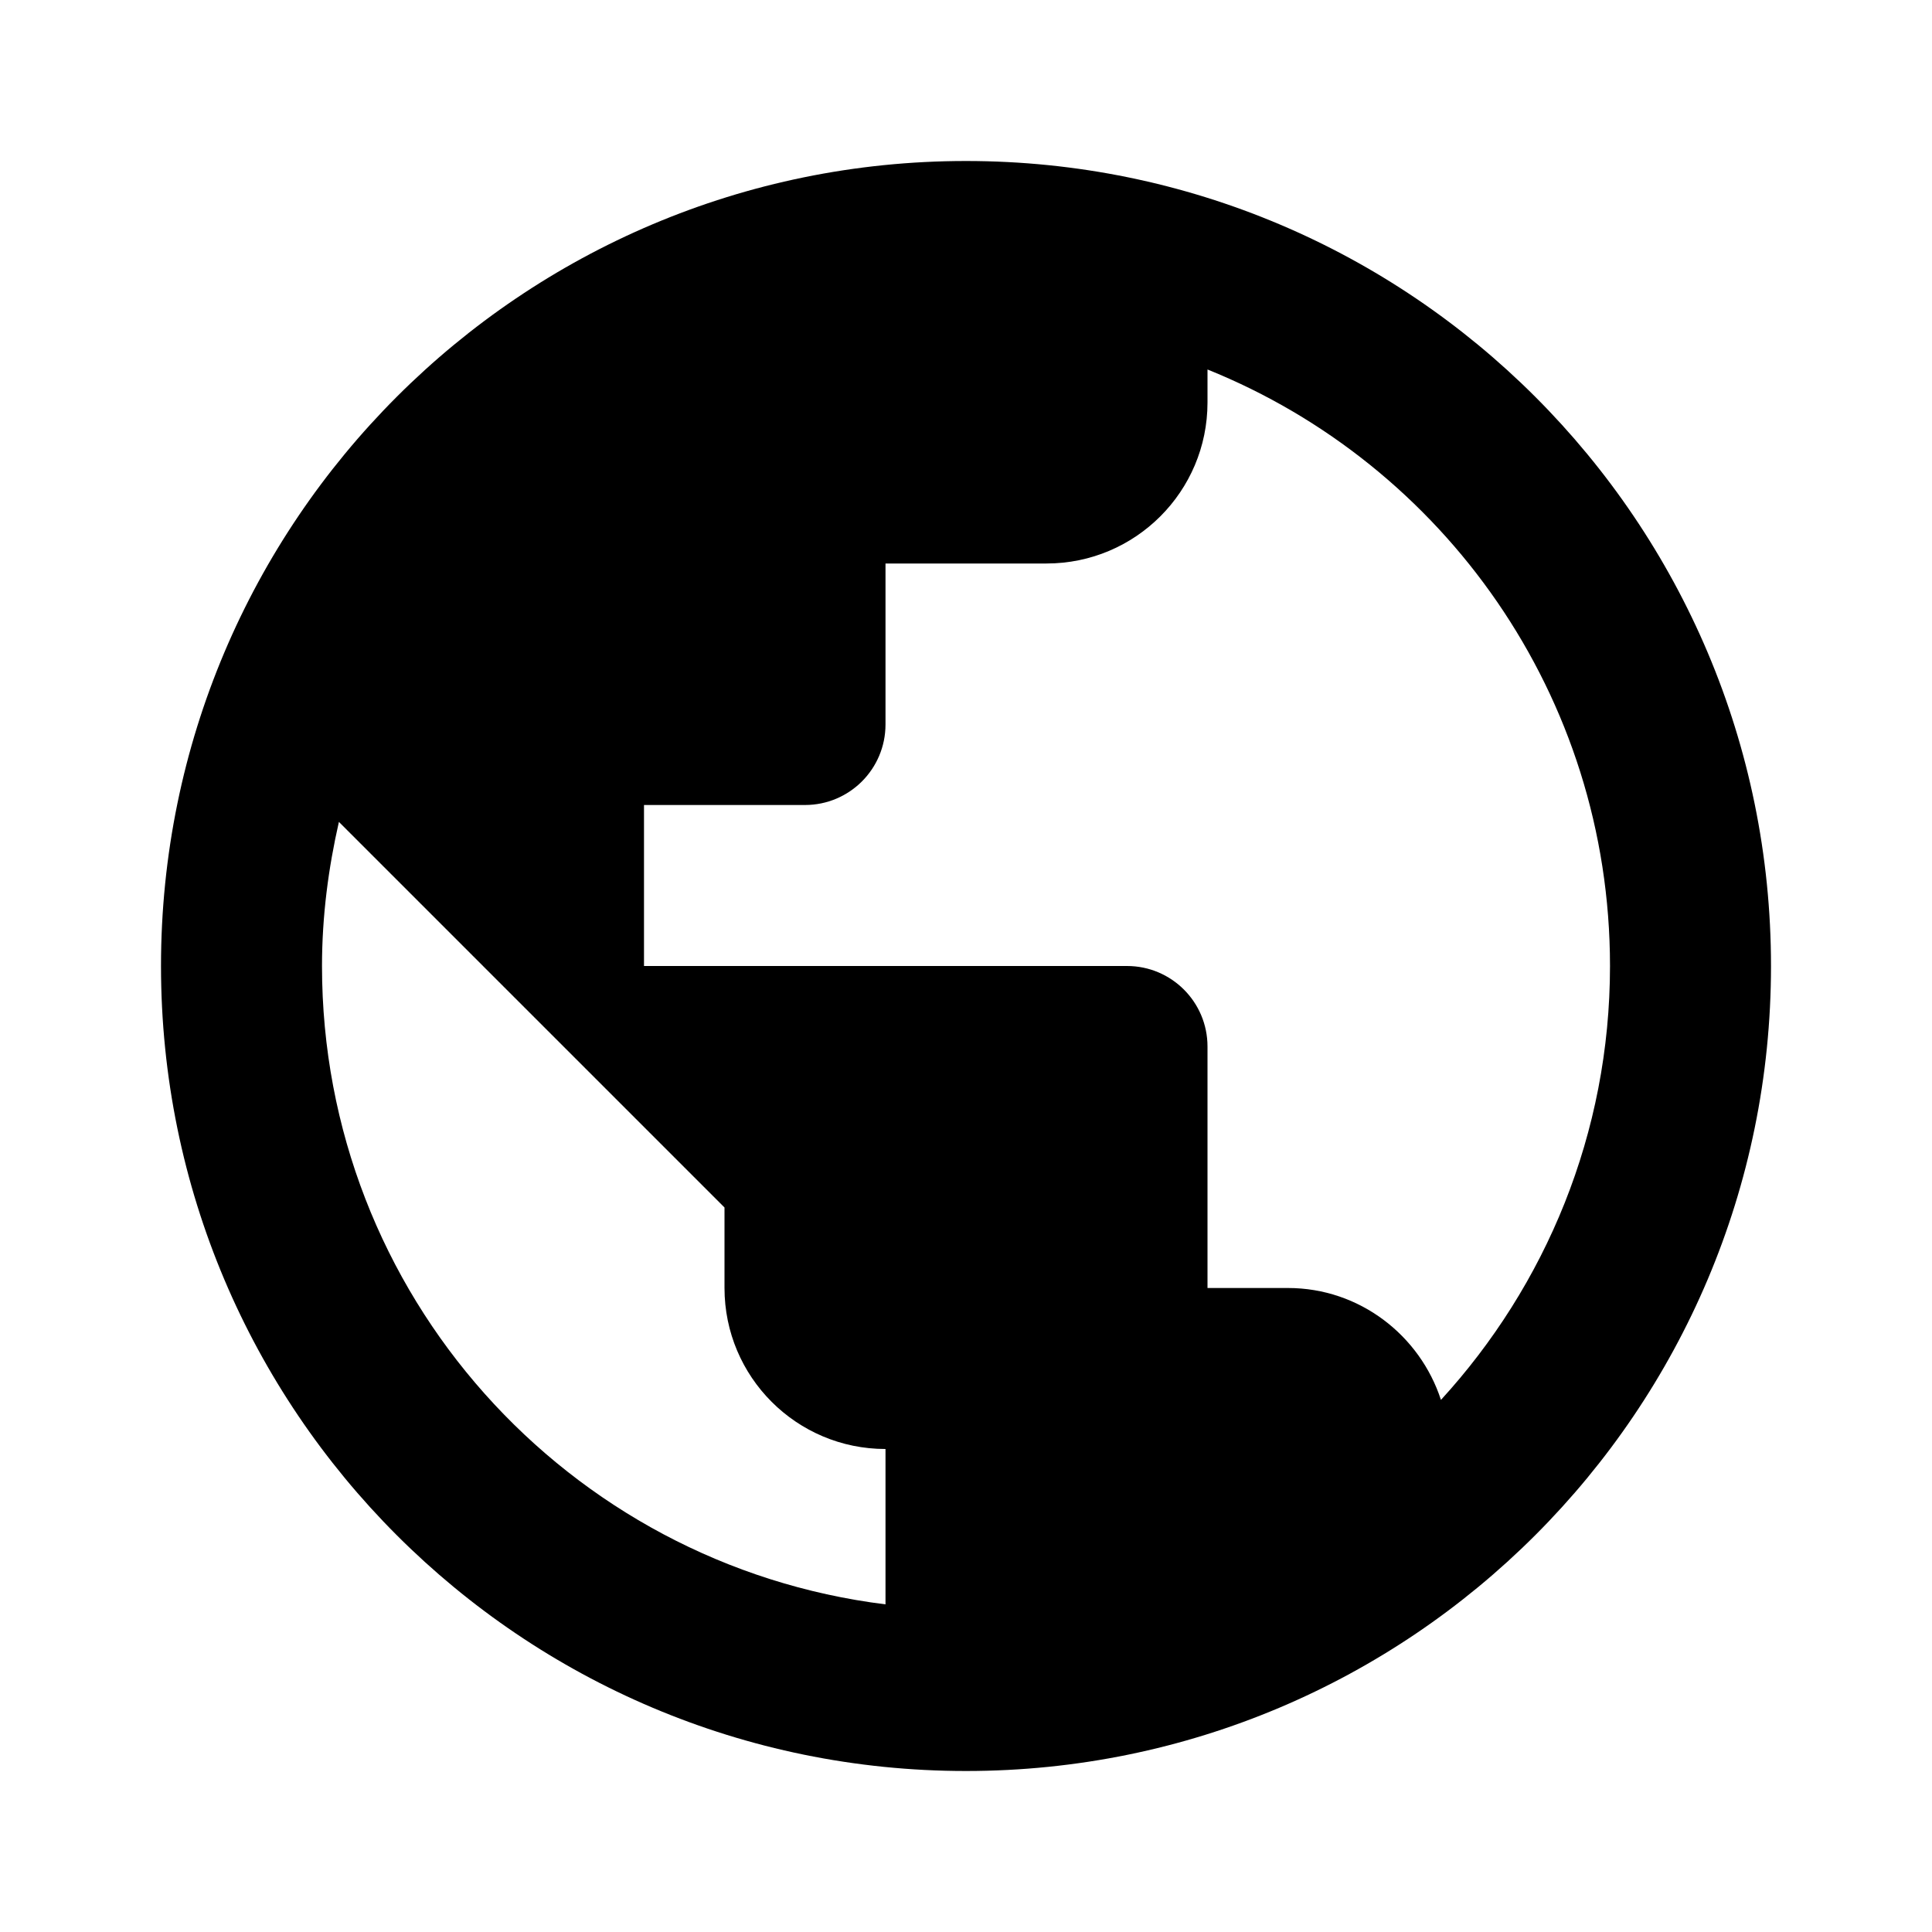
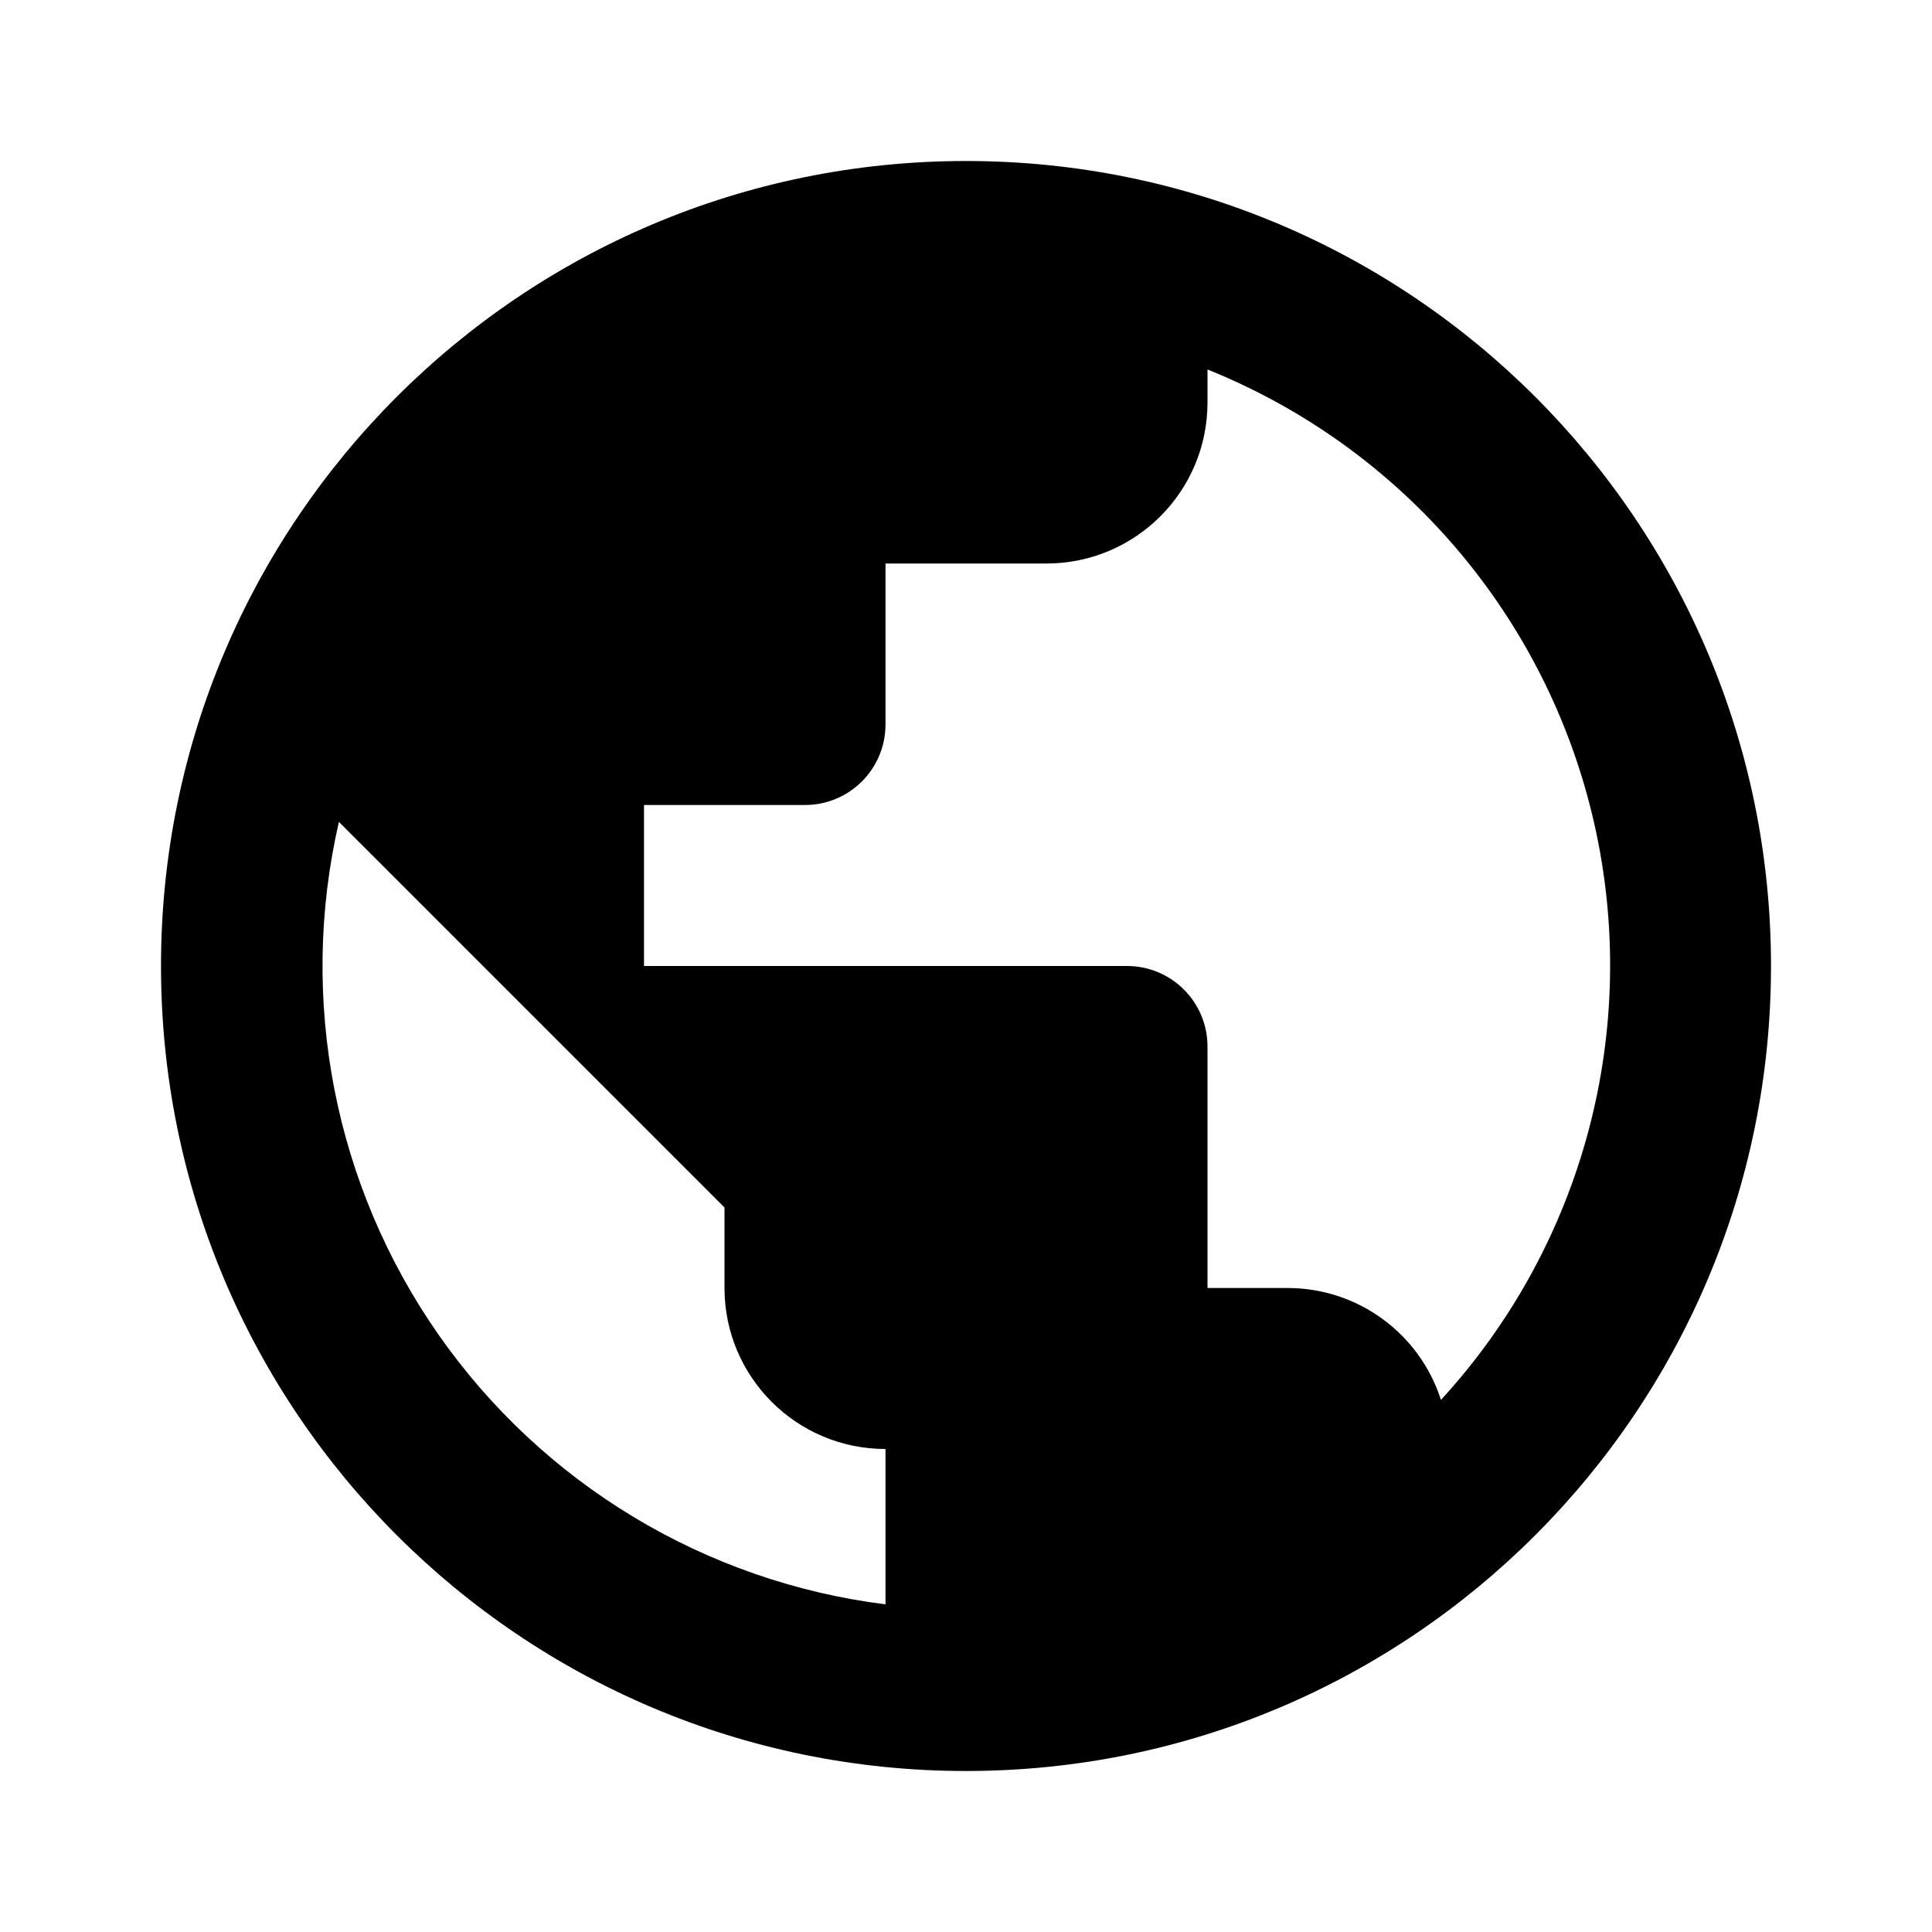
- <svg xmlns="http://www.w3.org/2000/svg" version="1.1" width="24" height="24" viewBox="0 0 24 24">
-   <path d="M17.9,17.39C17.64,16.59 16.89,16 16,16H15V13A1,1 0 0,0 14,12H8V10H10A1,1 0 0,0 11,9V7H13A2,2 0 0,0 15,5V4.59C17.93,5.77 20,8.64 20,12C20,14.08 19.2,15.97 17.9,17.39M11,19.93C7.05,19.44 4,16.08 4,12C4,11.38 4.08,10.78 4.21,10.21L9,15V16A2,2 0 0,0 11,18M12,2A10,10 0 0,0 2,12A10,10 0 0,0 12,22A10,10 0 0,0 22,12A10,10 0 0,0 12,2Z" />
+ <svg xmlns="http://www.w3.org/2000/svg" width="24" height="24">
+   <path d="M17.9 17.39A2 2 0 0016 16h-1v-3a1 1 0 00-1-1H8v-2h2a1 1 0 001-1V7h2a2 2 0 002-2v-.41a7.98 7.98 0 012.9 12.8M11 19.93a7.99 7.99 0 01-6.79-9.72L9 15v1a2 2 0 002 2m1-16A10 10 0 002 12a10 10 0 0010 10 10 10 0 0010-10A10 10 0 0012 2z" />
</svg>
